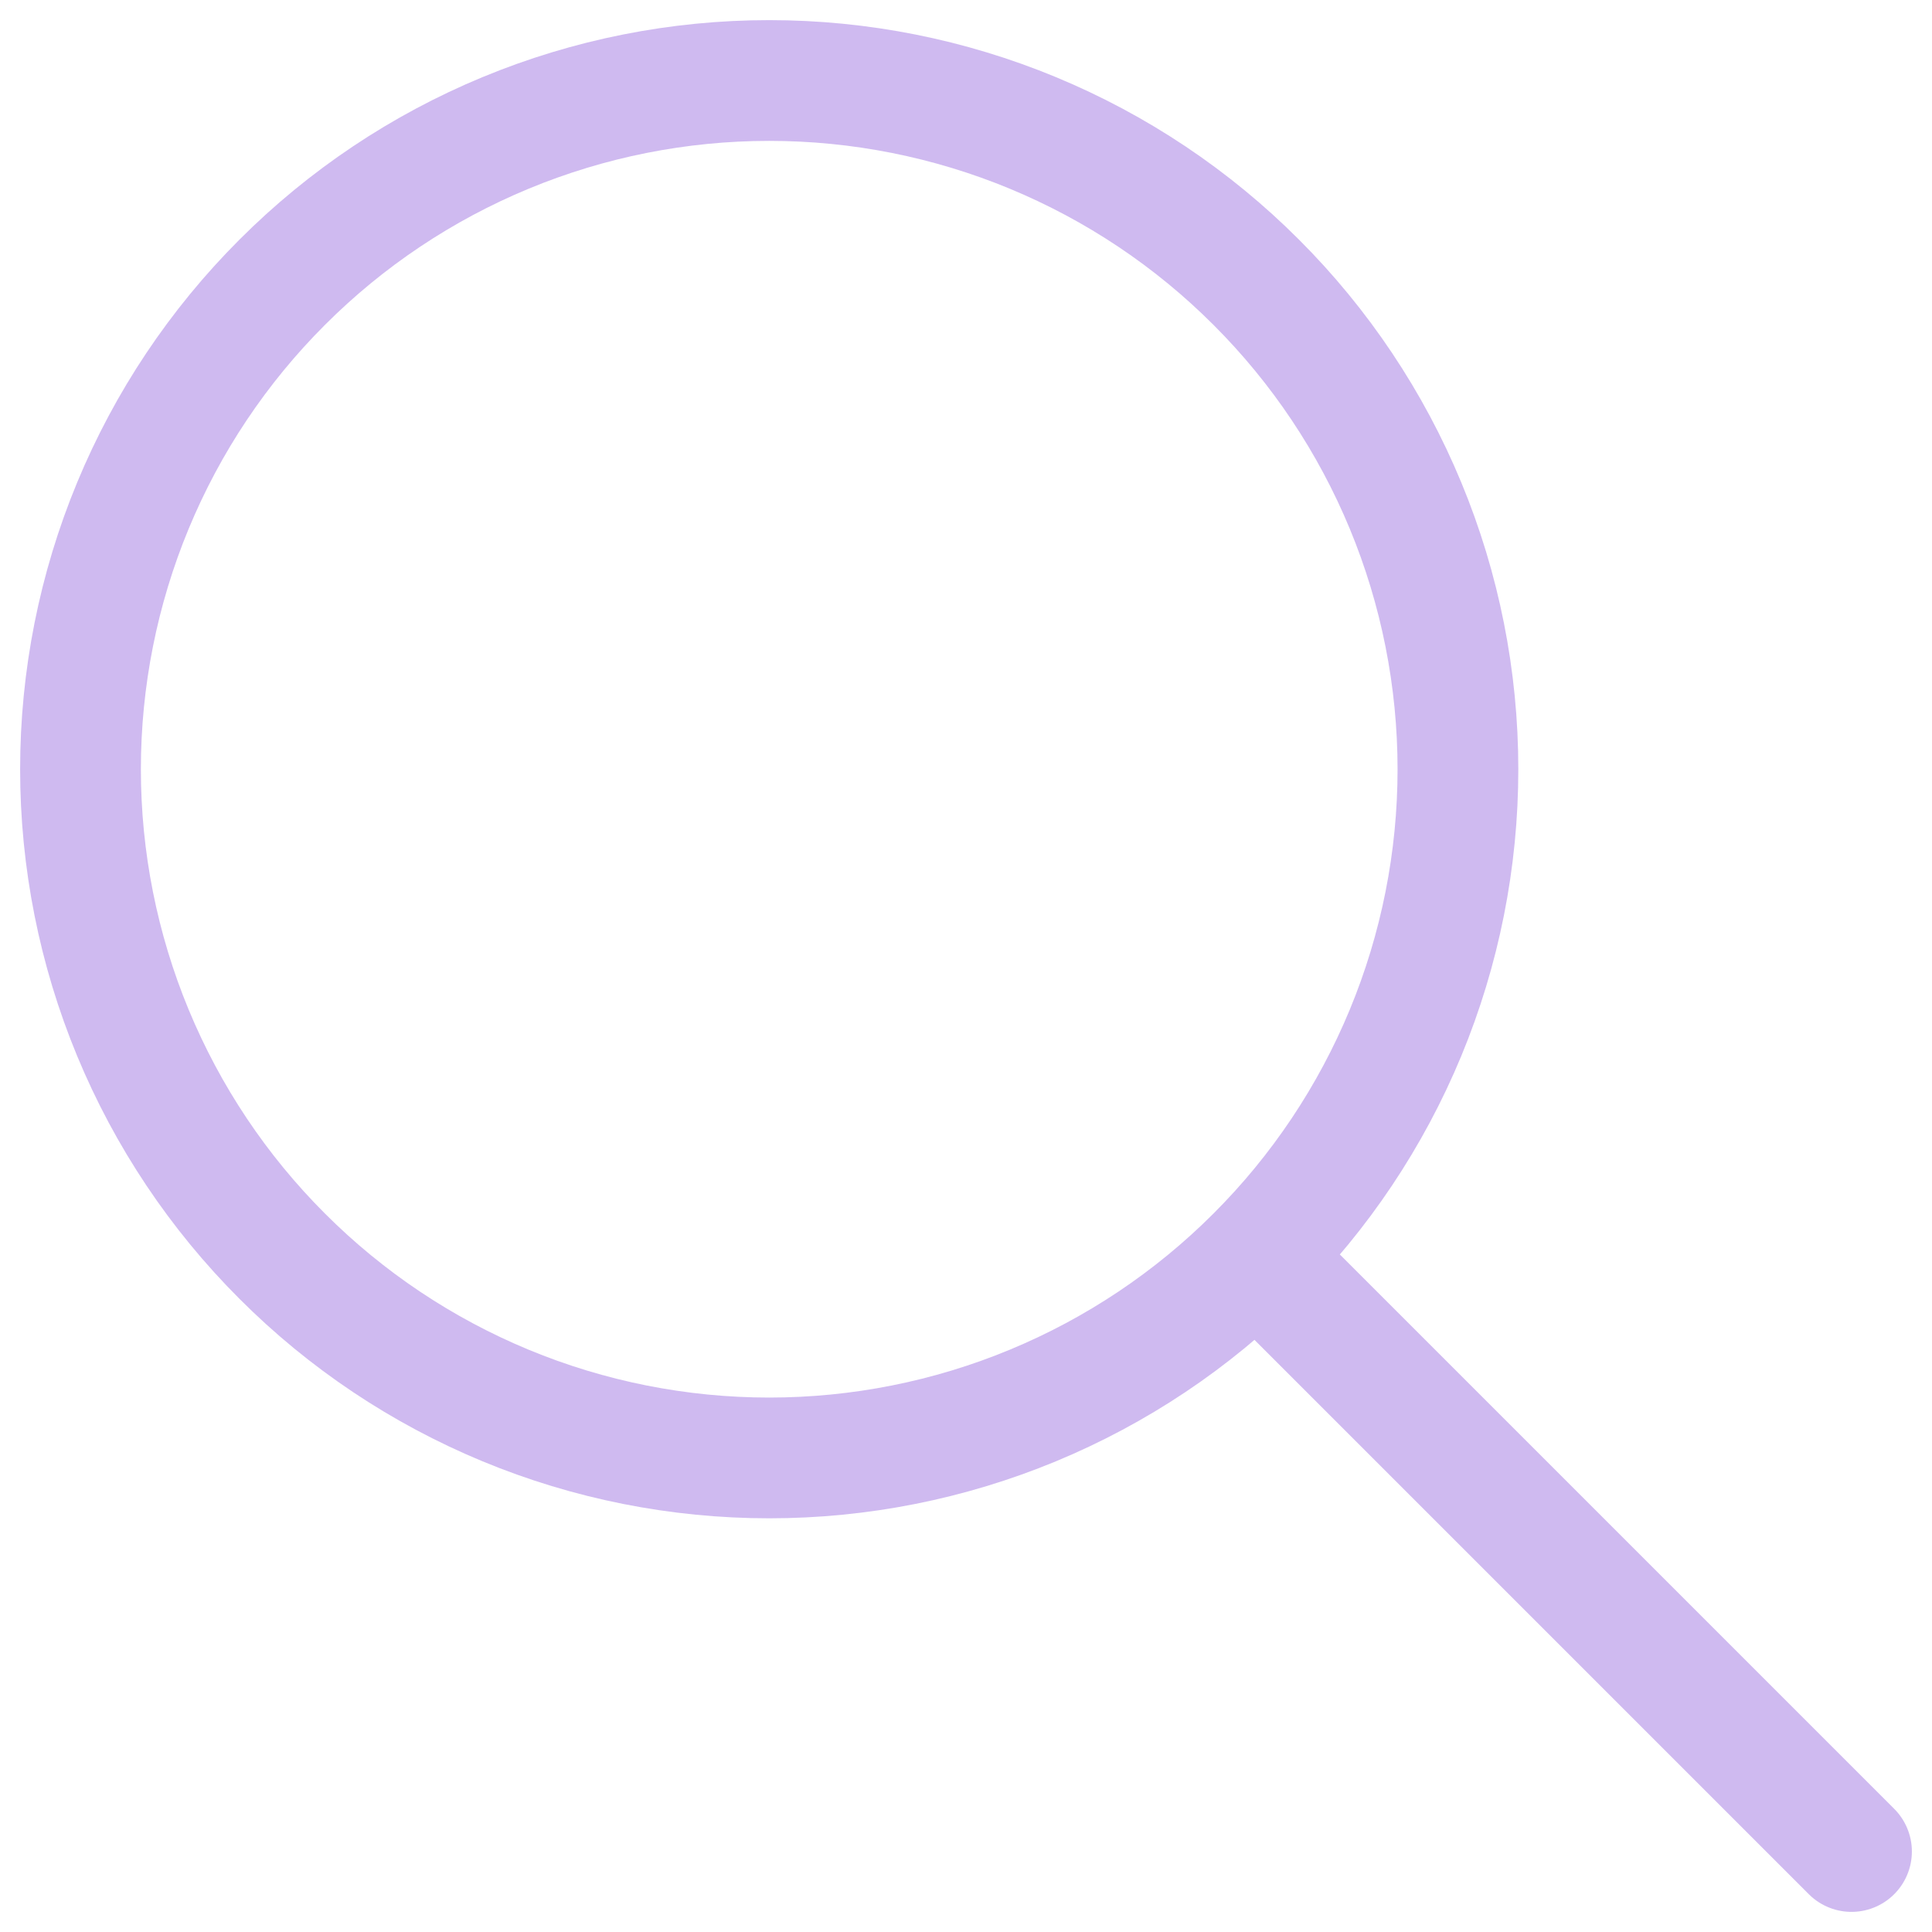
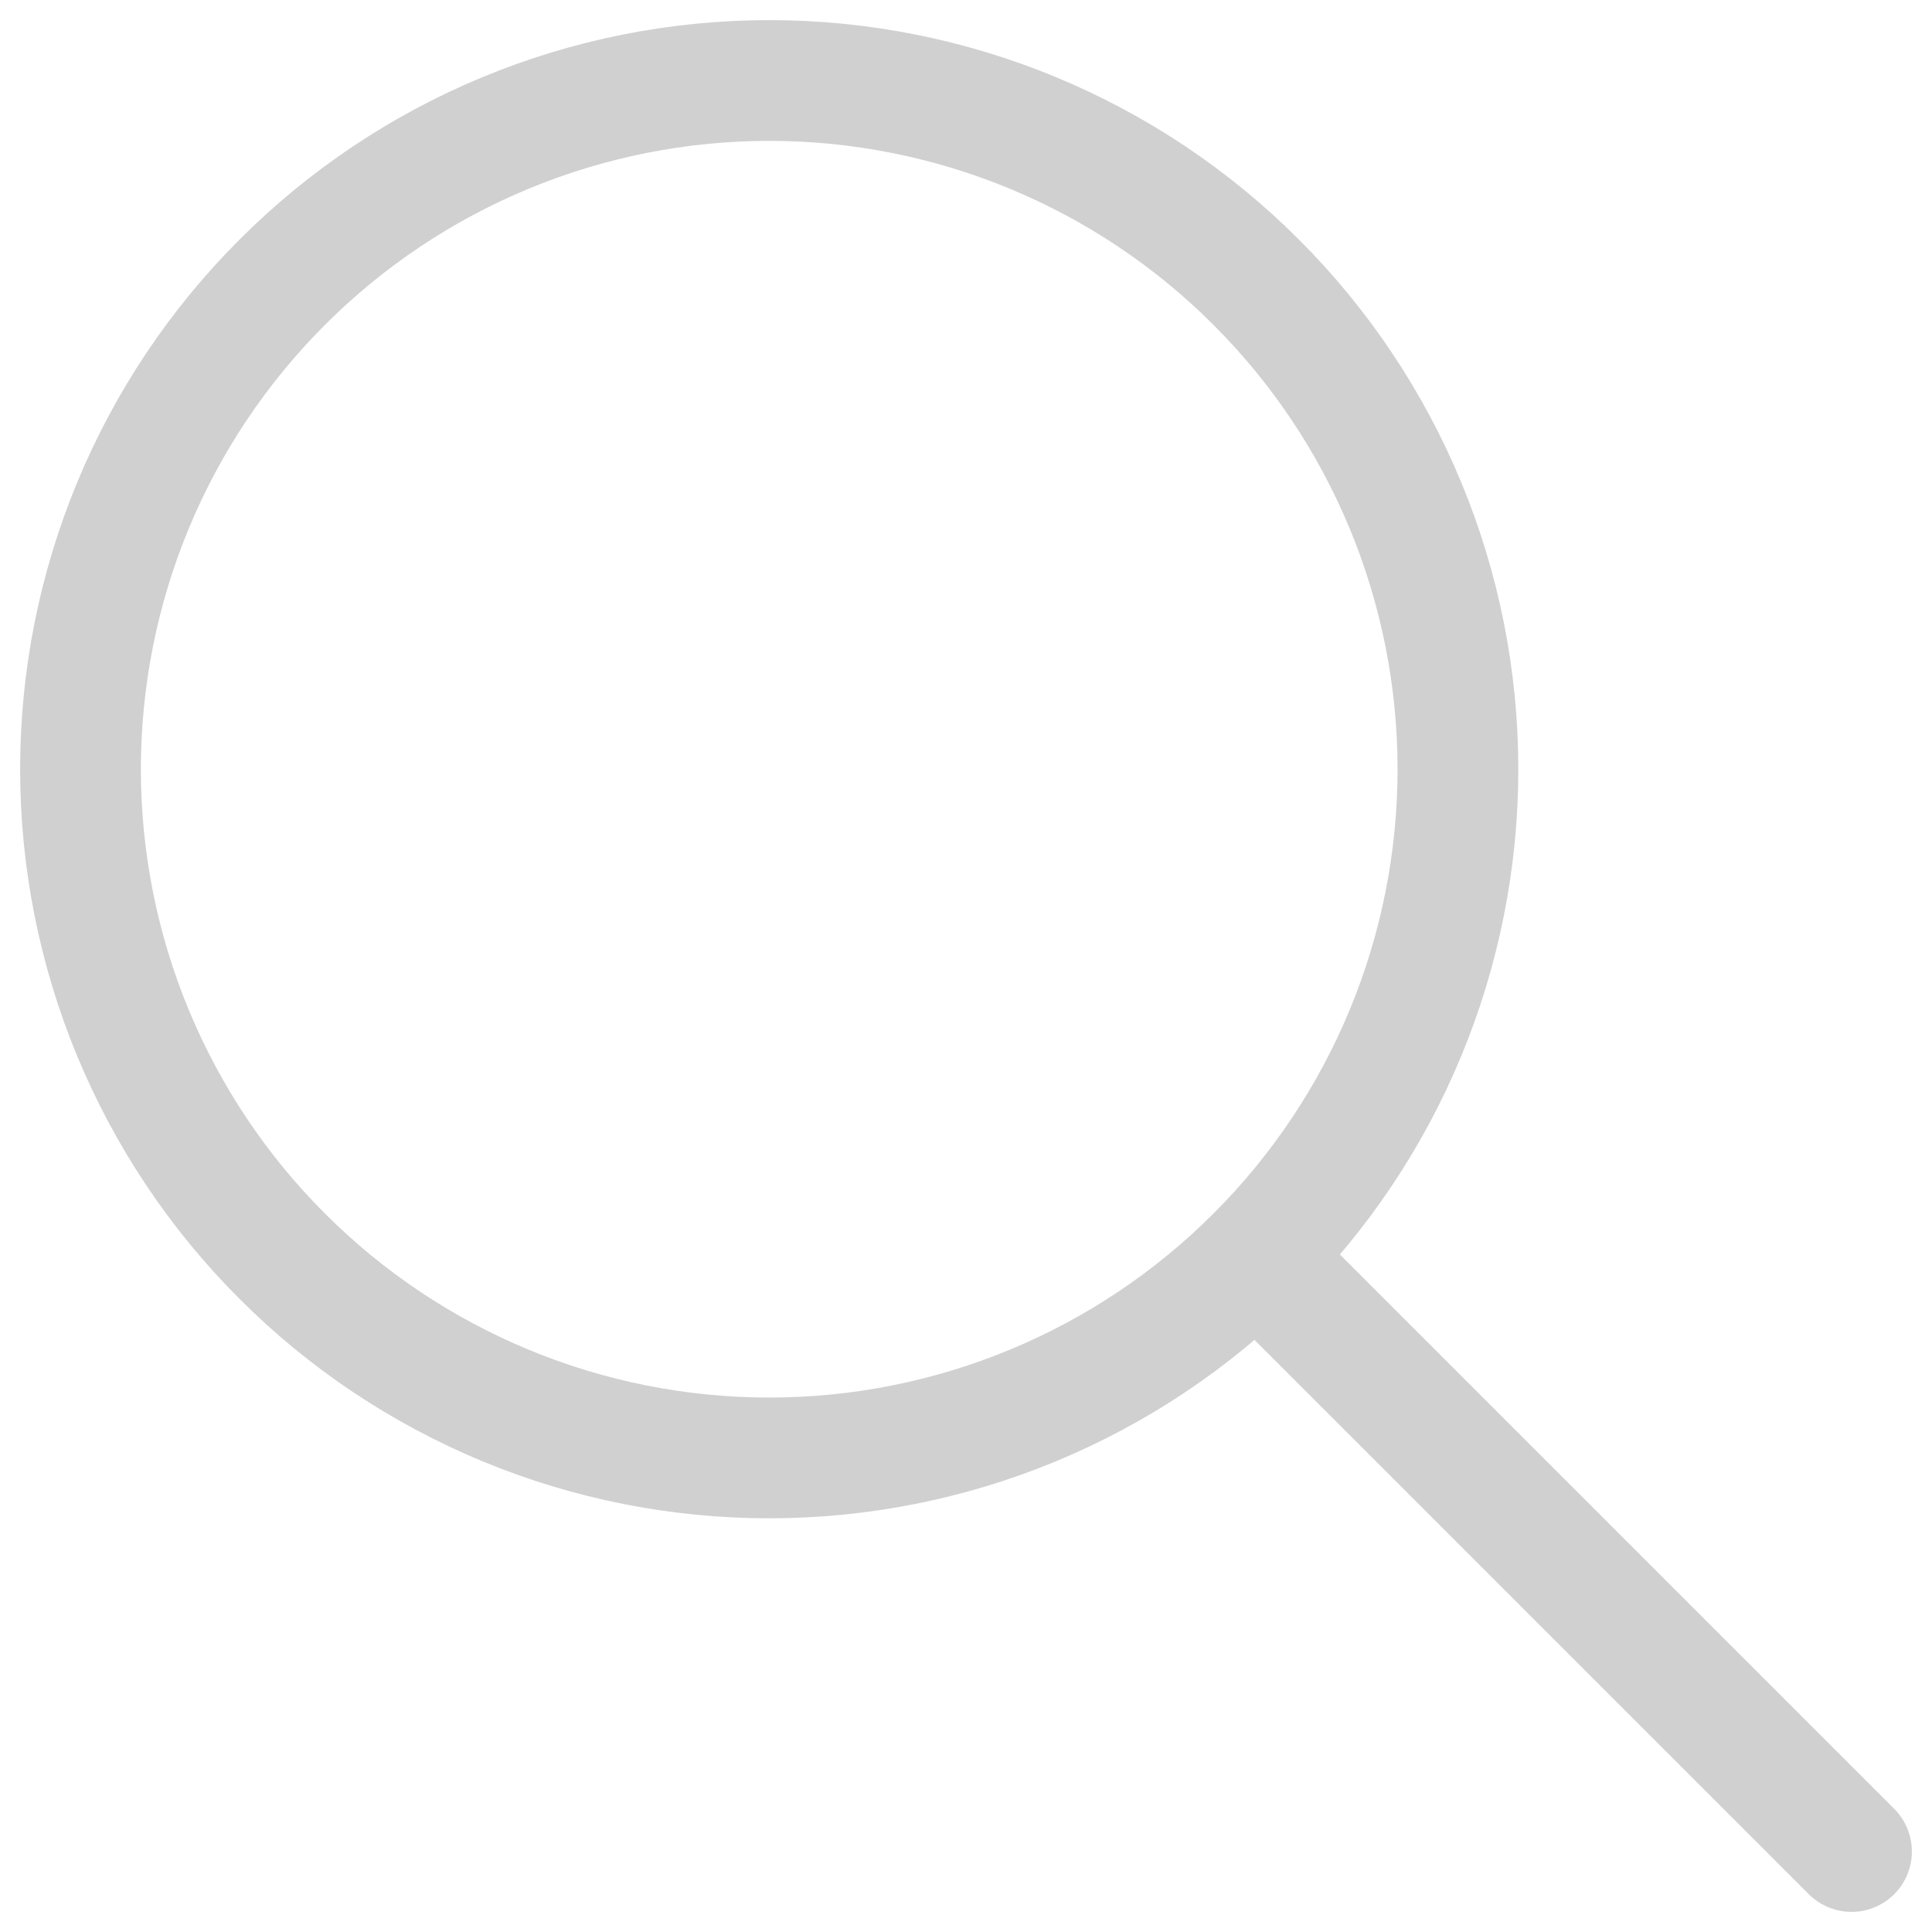
<svg xmlns="http://www.w3.org/2000/svg" width="24" height="24" viewBox="0 0 24 24" fill="none">
-   <path d="M23 23L15.667 15.667M1 9.556C1 10.679 1.221 11.792 1.651 12.83C2.081 13.868 2.711 14.811 3.506 15.605C4.3 16.4 5.243 17.03 6.281 17.46C7.319 17.89 8.432 18.111 9.556 18.111C10.679 18.111 11.792 17.89 12.83 17.46C13.868 17.03 14.811 16.4 15.605 15.605C16.4 14.811 17.03 13.868 17.46 12.83C17.89 11.792 18.111 10.679 18.111 9.556C18.111 8.432 17.89 7.319 17.46 6.281C17.03 5.243 16.4 4.3 15.605 3.506C14.811 2.711 13.868 2.081 12.83 1.651C11.792 1.221 10.679 1 9.556 1C8.432 1 7.319 1.221 6.281 1.651C5.243 2.081 4.3 2.711 3.506 3.506C2.711 4.3 2.081 5.243 1.651 6.281C1.221 7.319 1 8.432 1 9.556Z" stroke="#CFBAF0" stroke-width="1.5" stroke-linecap="round" stroke-linejoin="round" />
+   <path d="M23 23L15.667 15.667M1 9.556C1 10.679 1.221 11.792 1.651 12.83C2.081 13.868 2.711 14.811 3.506 15.605C4.3 16.4 5.243 17.03 6.281 17.46C7.319 17.89 8.432 18.111 9.556 18.111C10.679 18.111 11.792 17.89 12.83 17.46C13.868 17.03 14.811 16.4 15.605 15.605C16.4 14.811 17.03 13.868 17.46 12.83C17.89 11.792 18.111 10.679 18.111 9.556C18.111 8.432 17.89 7.319 17.46 6.281C17.03 5.243 16.4 4.3 15.605 3.506C14.811 2.711 13.868 2.081 12.83 1.651C11.792 1.221 10.679 1 9.556 1C8.432 1 7.319 1.221 6.281 1.651C5.243 2.081 4.3 2.711 3.506 3.506C2.711 4.3 2.081 5.243 1.651 6.281C1.221 7.319 1 8.432 1 9.556Z" stroke="#171614" stroke-opacity="0.2" stroke-width="1.5" stroke-linecap="round" stroke-linejoin="round" />
</svg>
